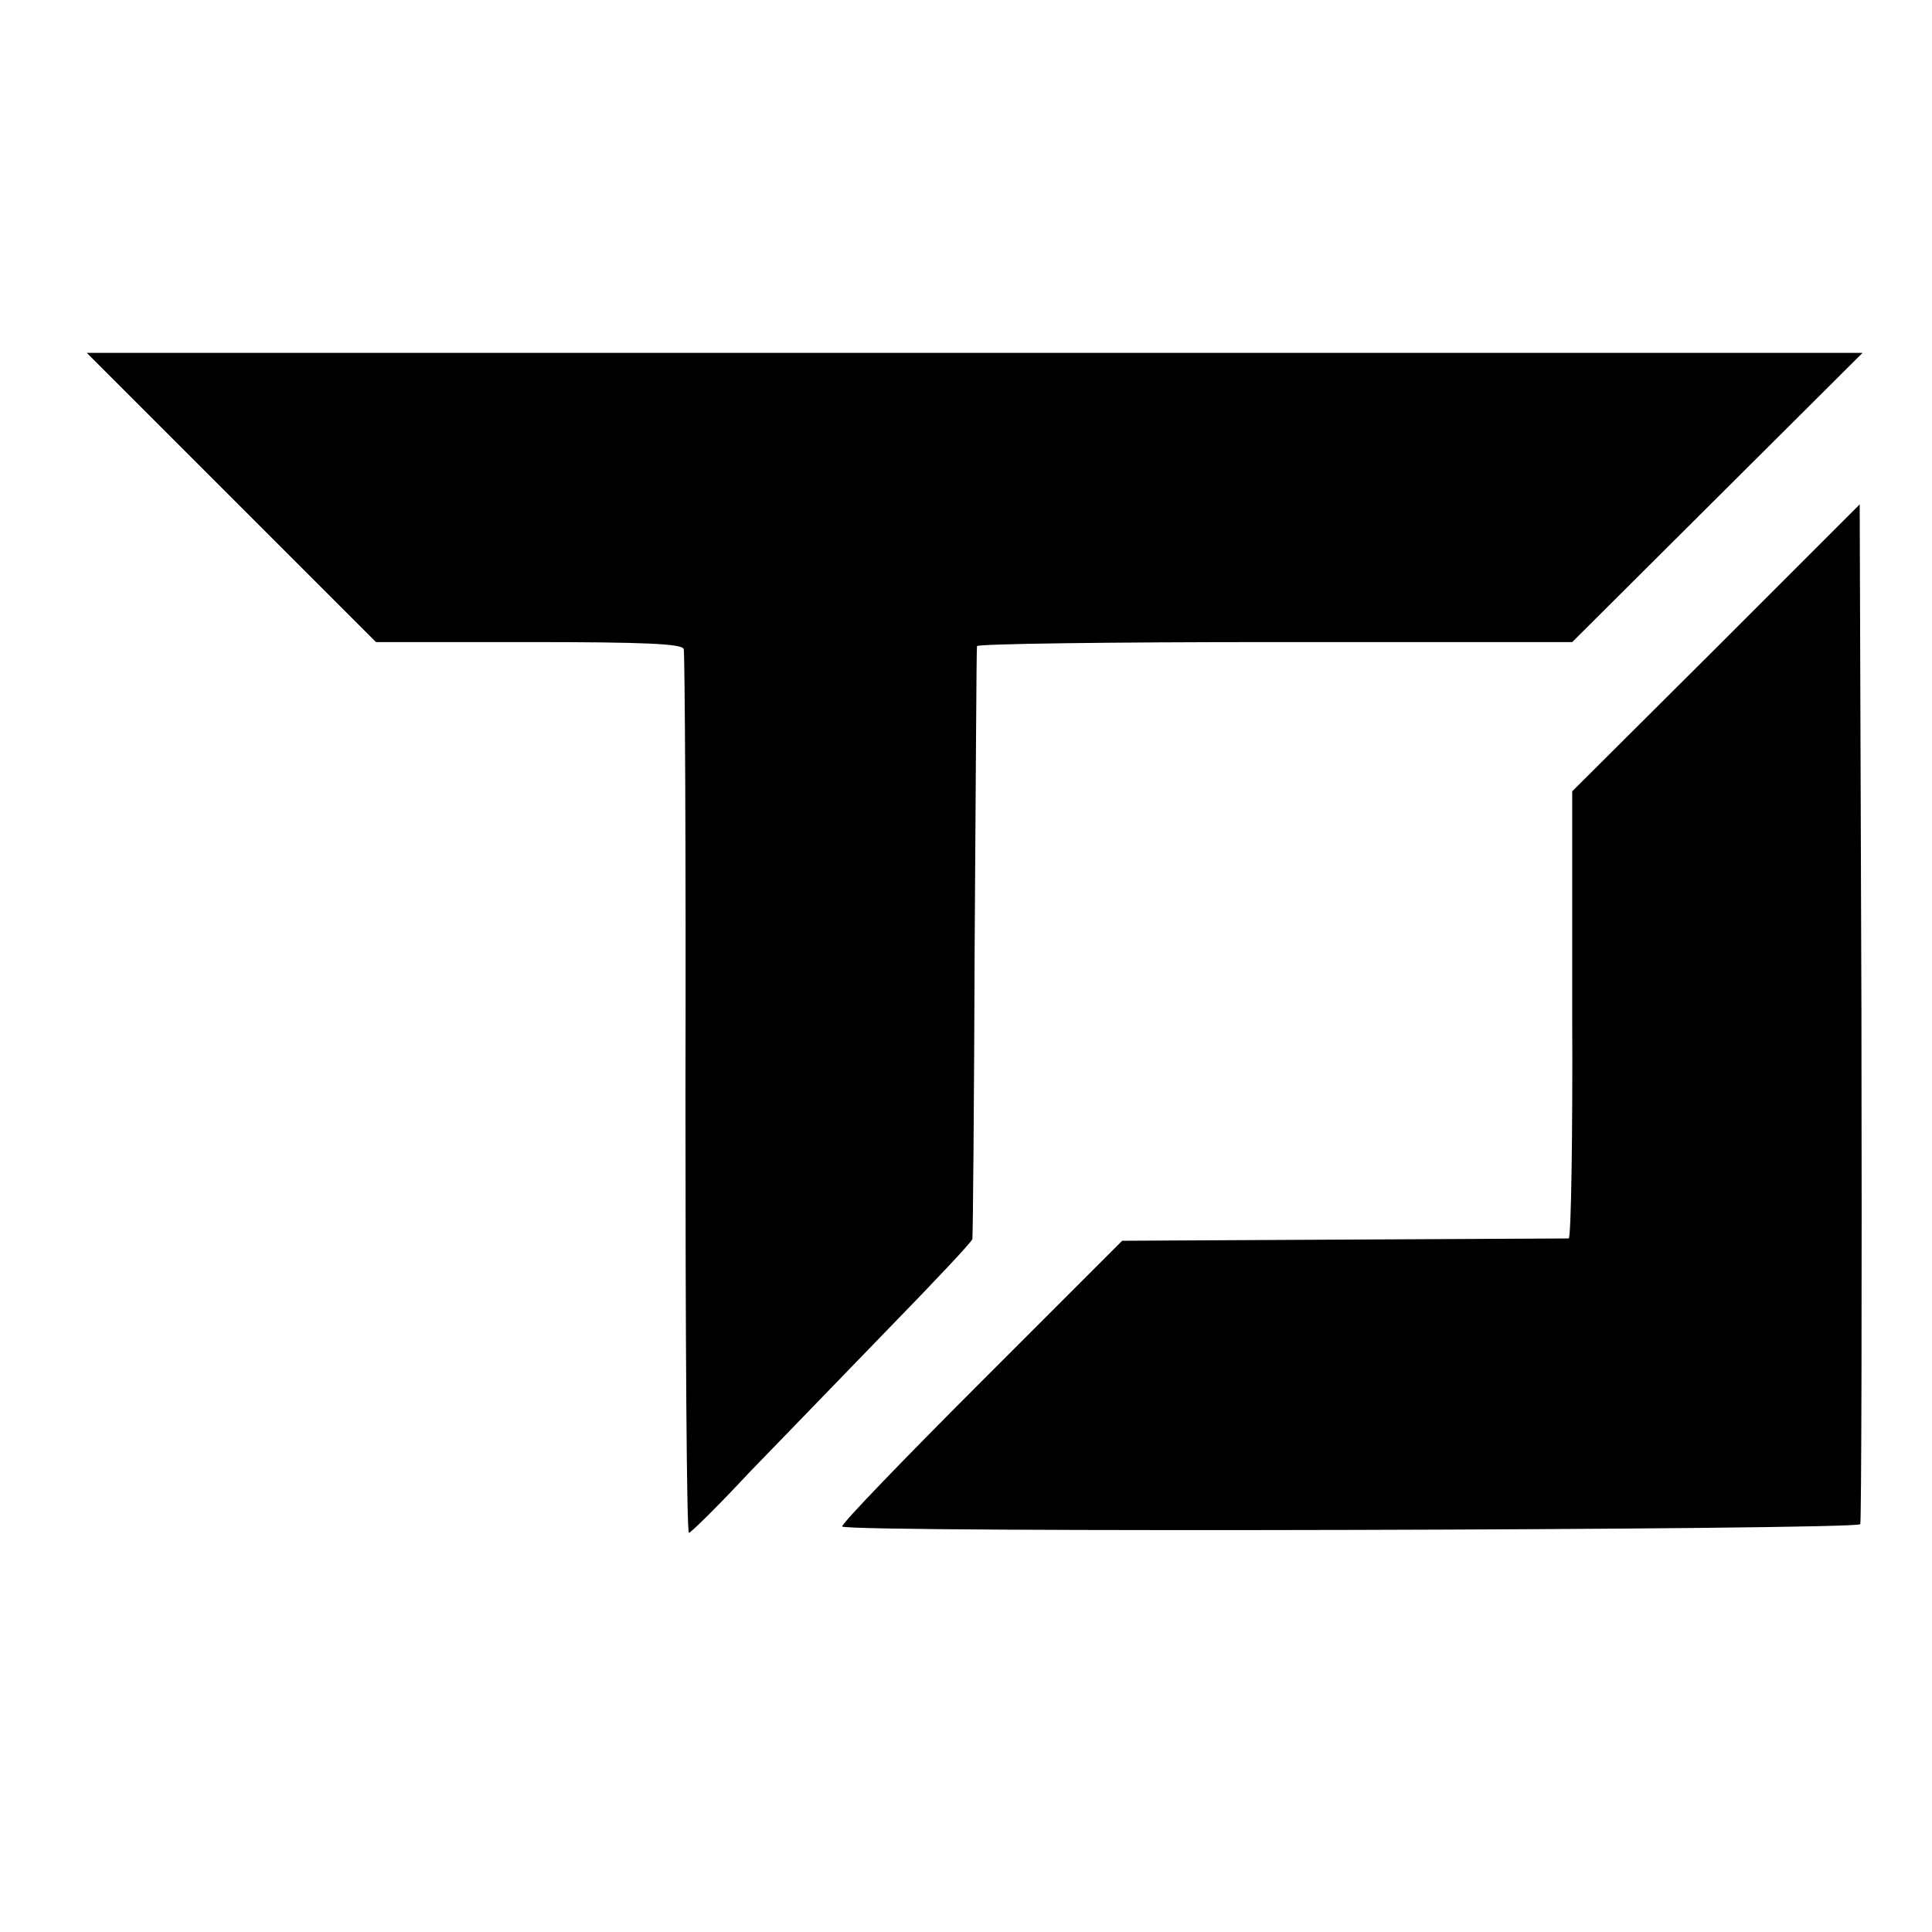
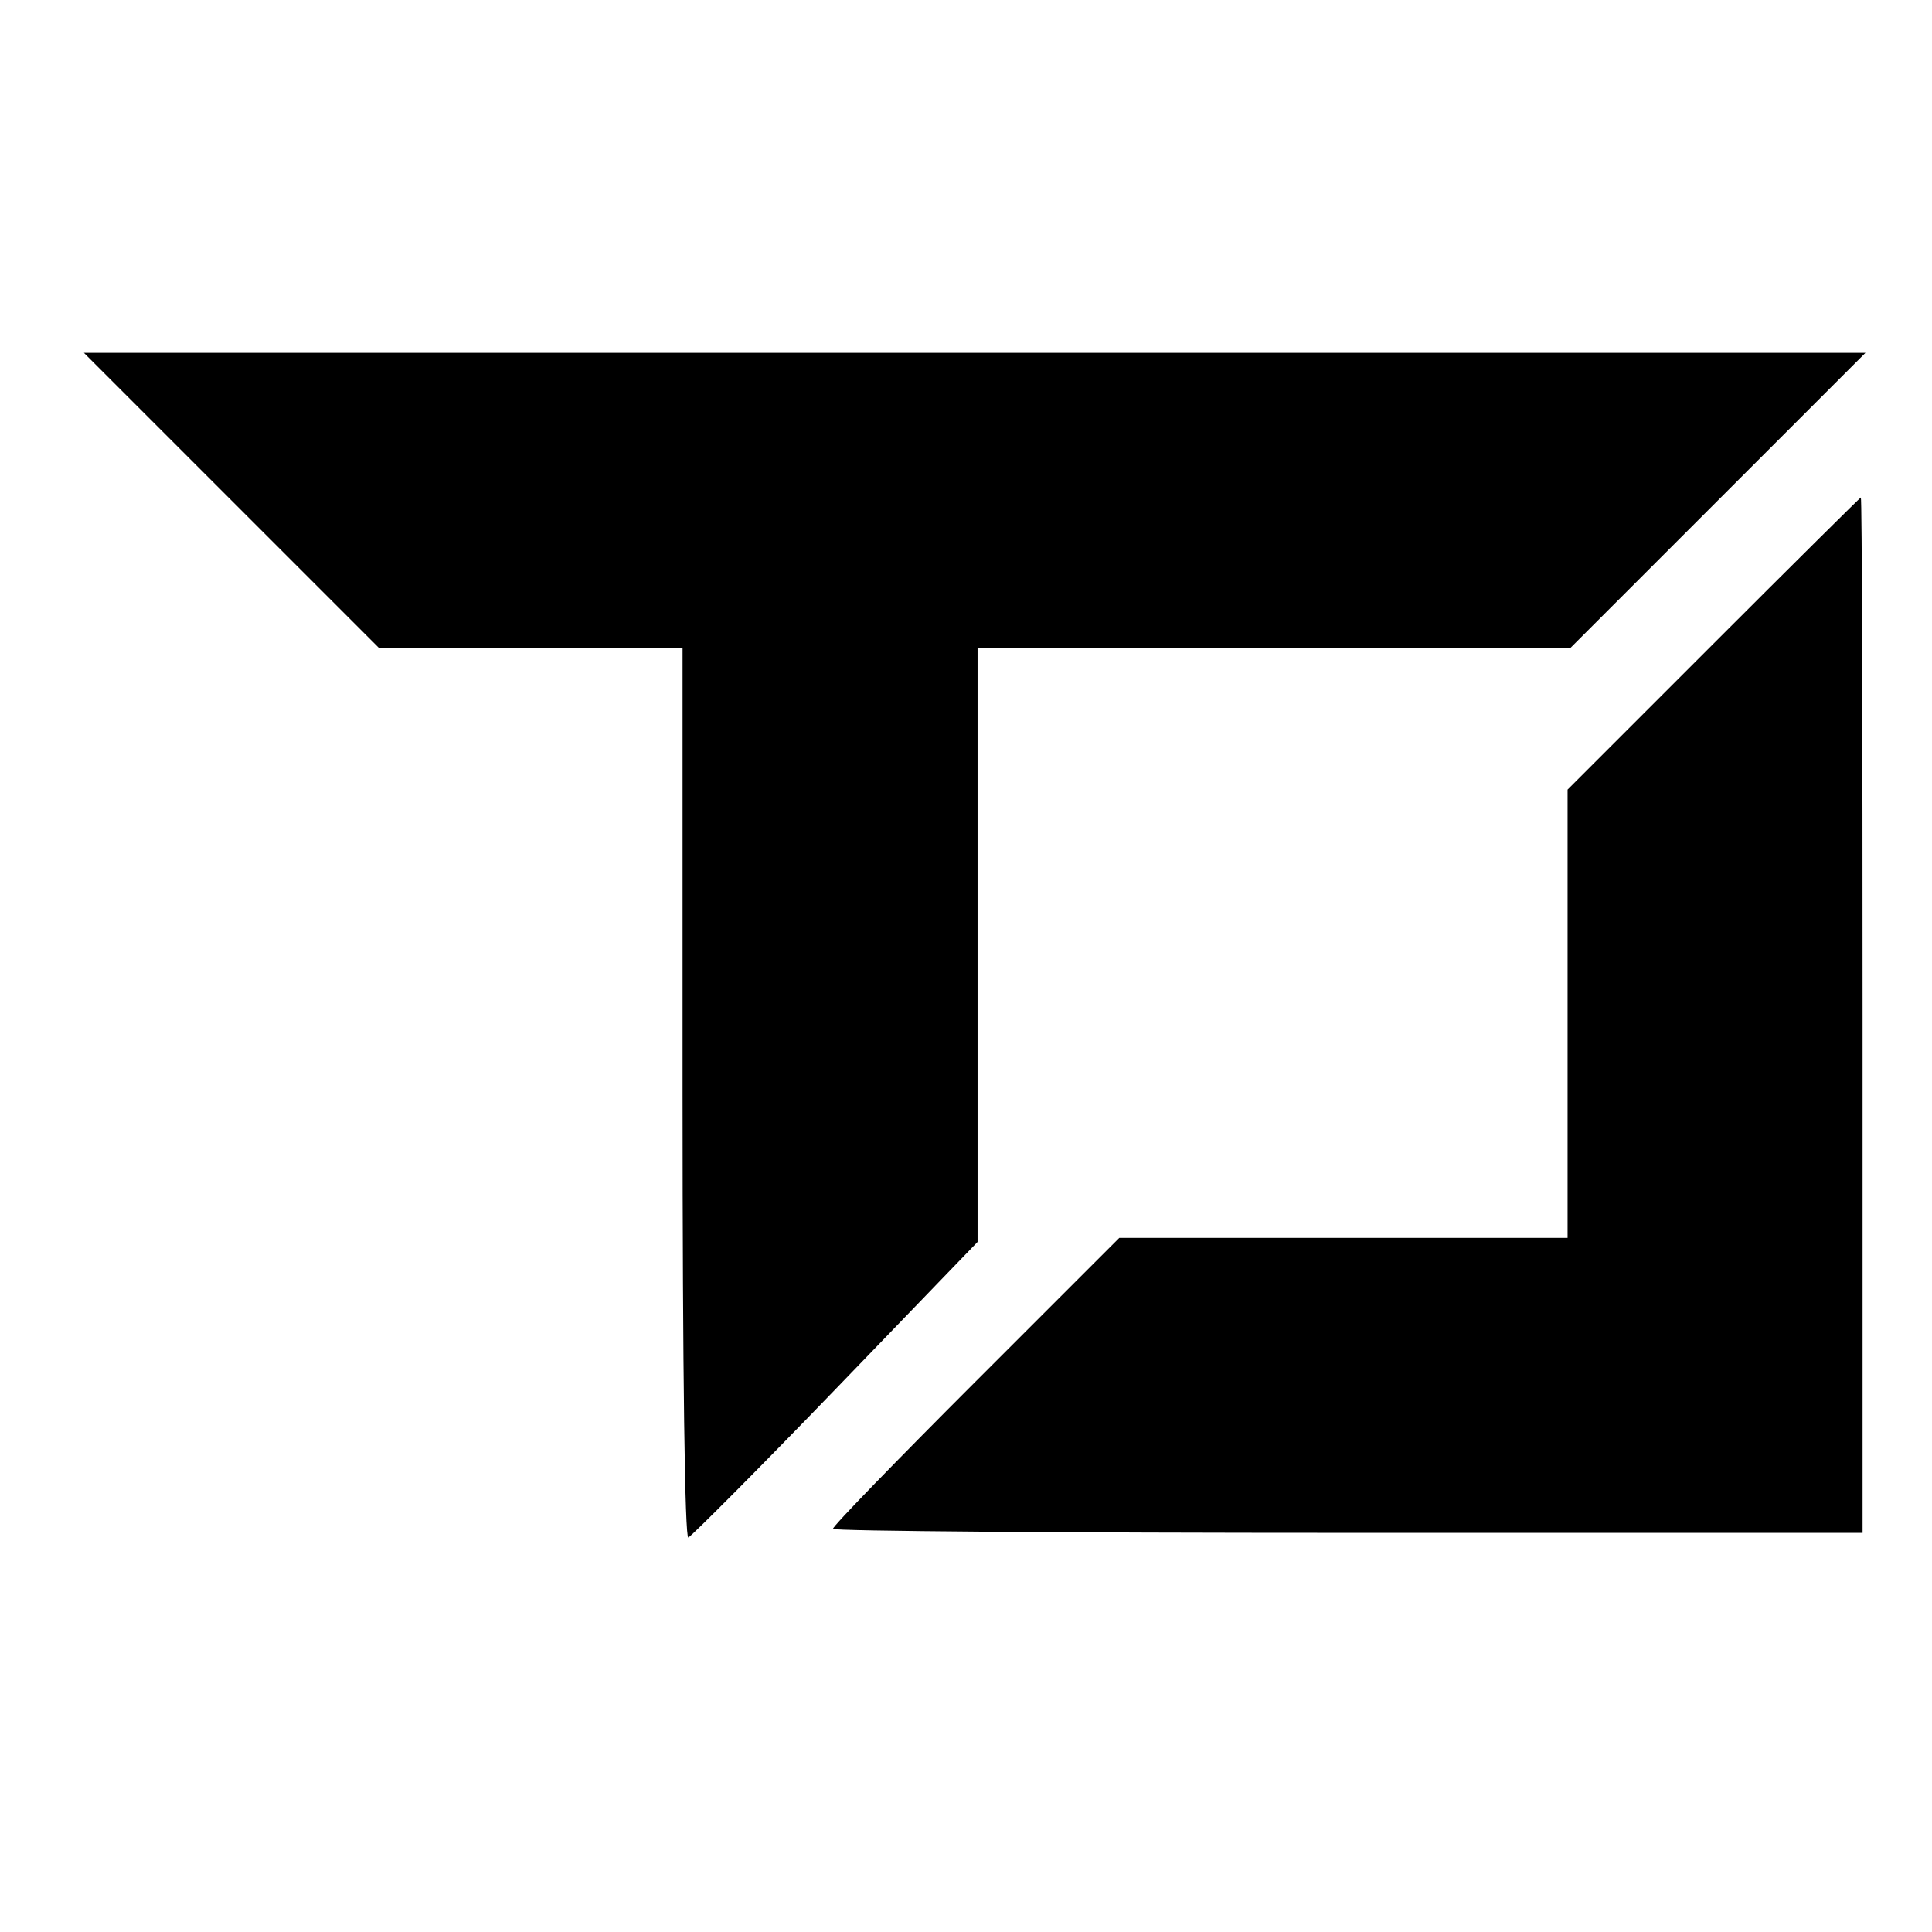
- <svg xmlns="http://www.w3.org/2000/svg" version="1" width="445.333" height="445.333" viewBox="0 0 334 334">
-   <path d="M40 86l25 25h26.4c20.2 0 26.5.3 26.8 1.2.2.7.4 35.4.3 77 0 41.7.2 75.8.6 75.8.3 0 5-4.6 10.3-10.3 5.4-5.6 16.3-16.8 24.2-25 7.9-8.1 14.5-15.1 14.5-15.5.1-.4.3-23.4.4-51.2.2-27.8.3-50.8.4-51.3.1-.4 23.2-.7 51.5-.7h51.4l25.1-25L322 61H15l25 25zM296.7 112l-24.9 24.8v38.6c.1 21.2-.2 38.6-.6 38.7-.4 0-17.9.1-38.9.2l-38.3.2-24.5 24.5c-13.4 13.4-24.2 24.6-23.9 24.9 1 1.1 175.6.6 176-.4.2-.6.3-40.4.2-88.6l-.3-87.7-24.8 24.8z" />
+ <svg xmlns="http://www.w3.org/2000/svg" version="1.0" width="334pt" height="334pt" viewBox="0 0 334 334" preserveAspectRatio="xMidYMid meet">
+   <g transform="translate(0,334) scale(0.1,-0.1)" fill="#000000" stroke="none">
+     <path d="M400 2475 l255 -255 262 0 263 0 0 -771 c0 -489 4 -769 10 -767 5 2 120 117 255 257 l245 254 0 513 0 514 513 0 512 0 255 255 255 255 -1540 0 -1540 0 255 -255z" />
+     <path d="M2962 2227 l-252 -252 0 -388 0 -387 -388 0 -387 0 -248 -248 c-136 -136 -247 -250 -247 -255 0 -4 400 -7 890 -7 l890 0 0 895 c0 492 -1 895 -3 895 -1 0 -116 -114 -255 -253z" />
+   </g>
</svg>
